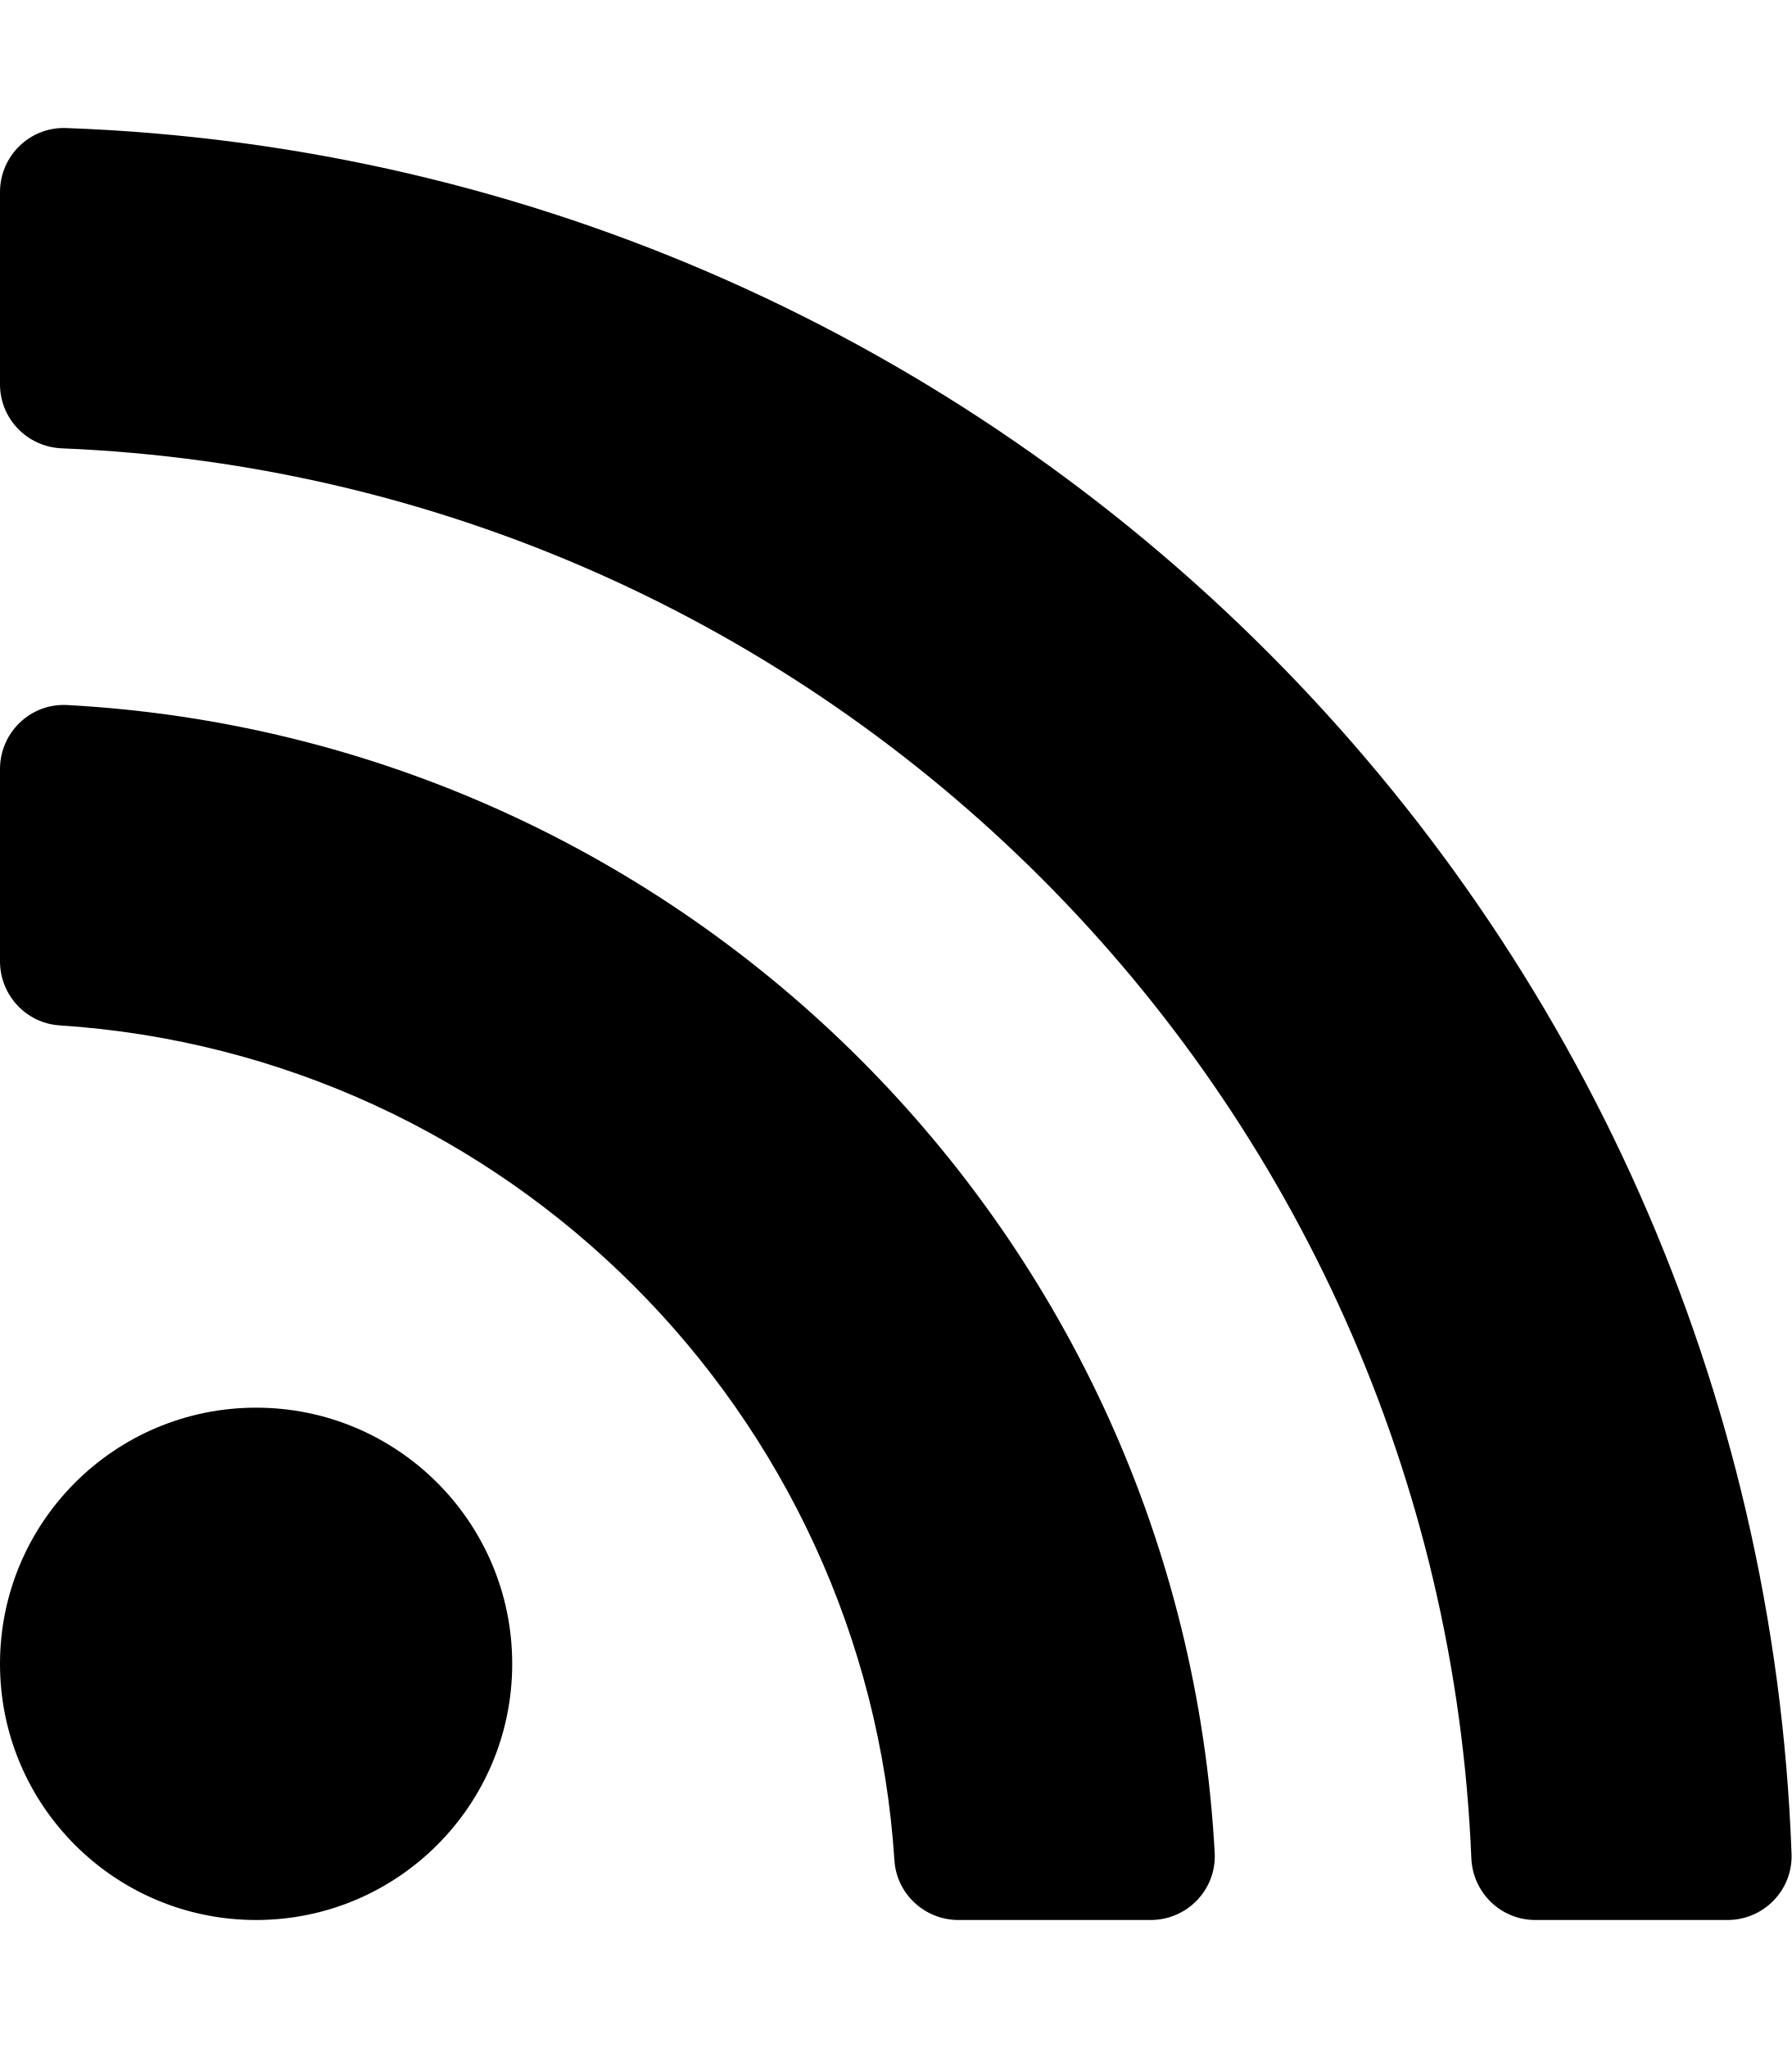
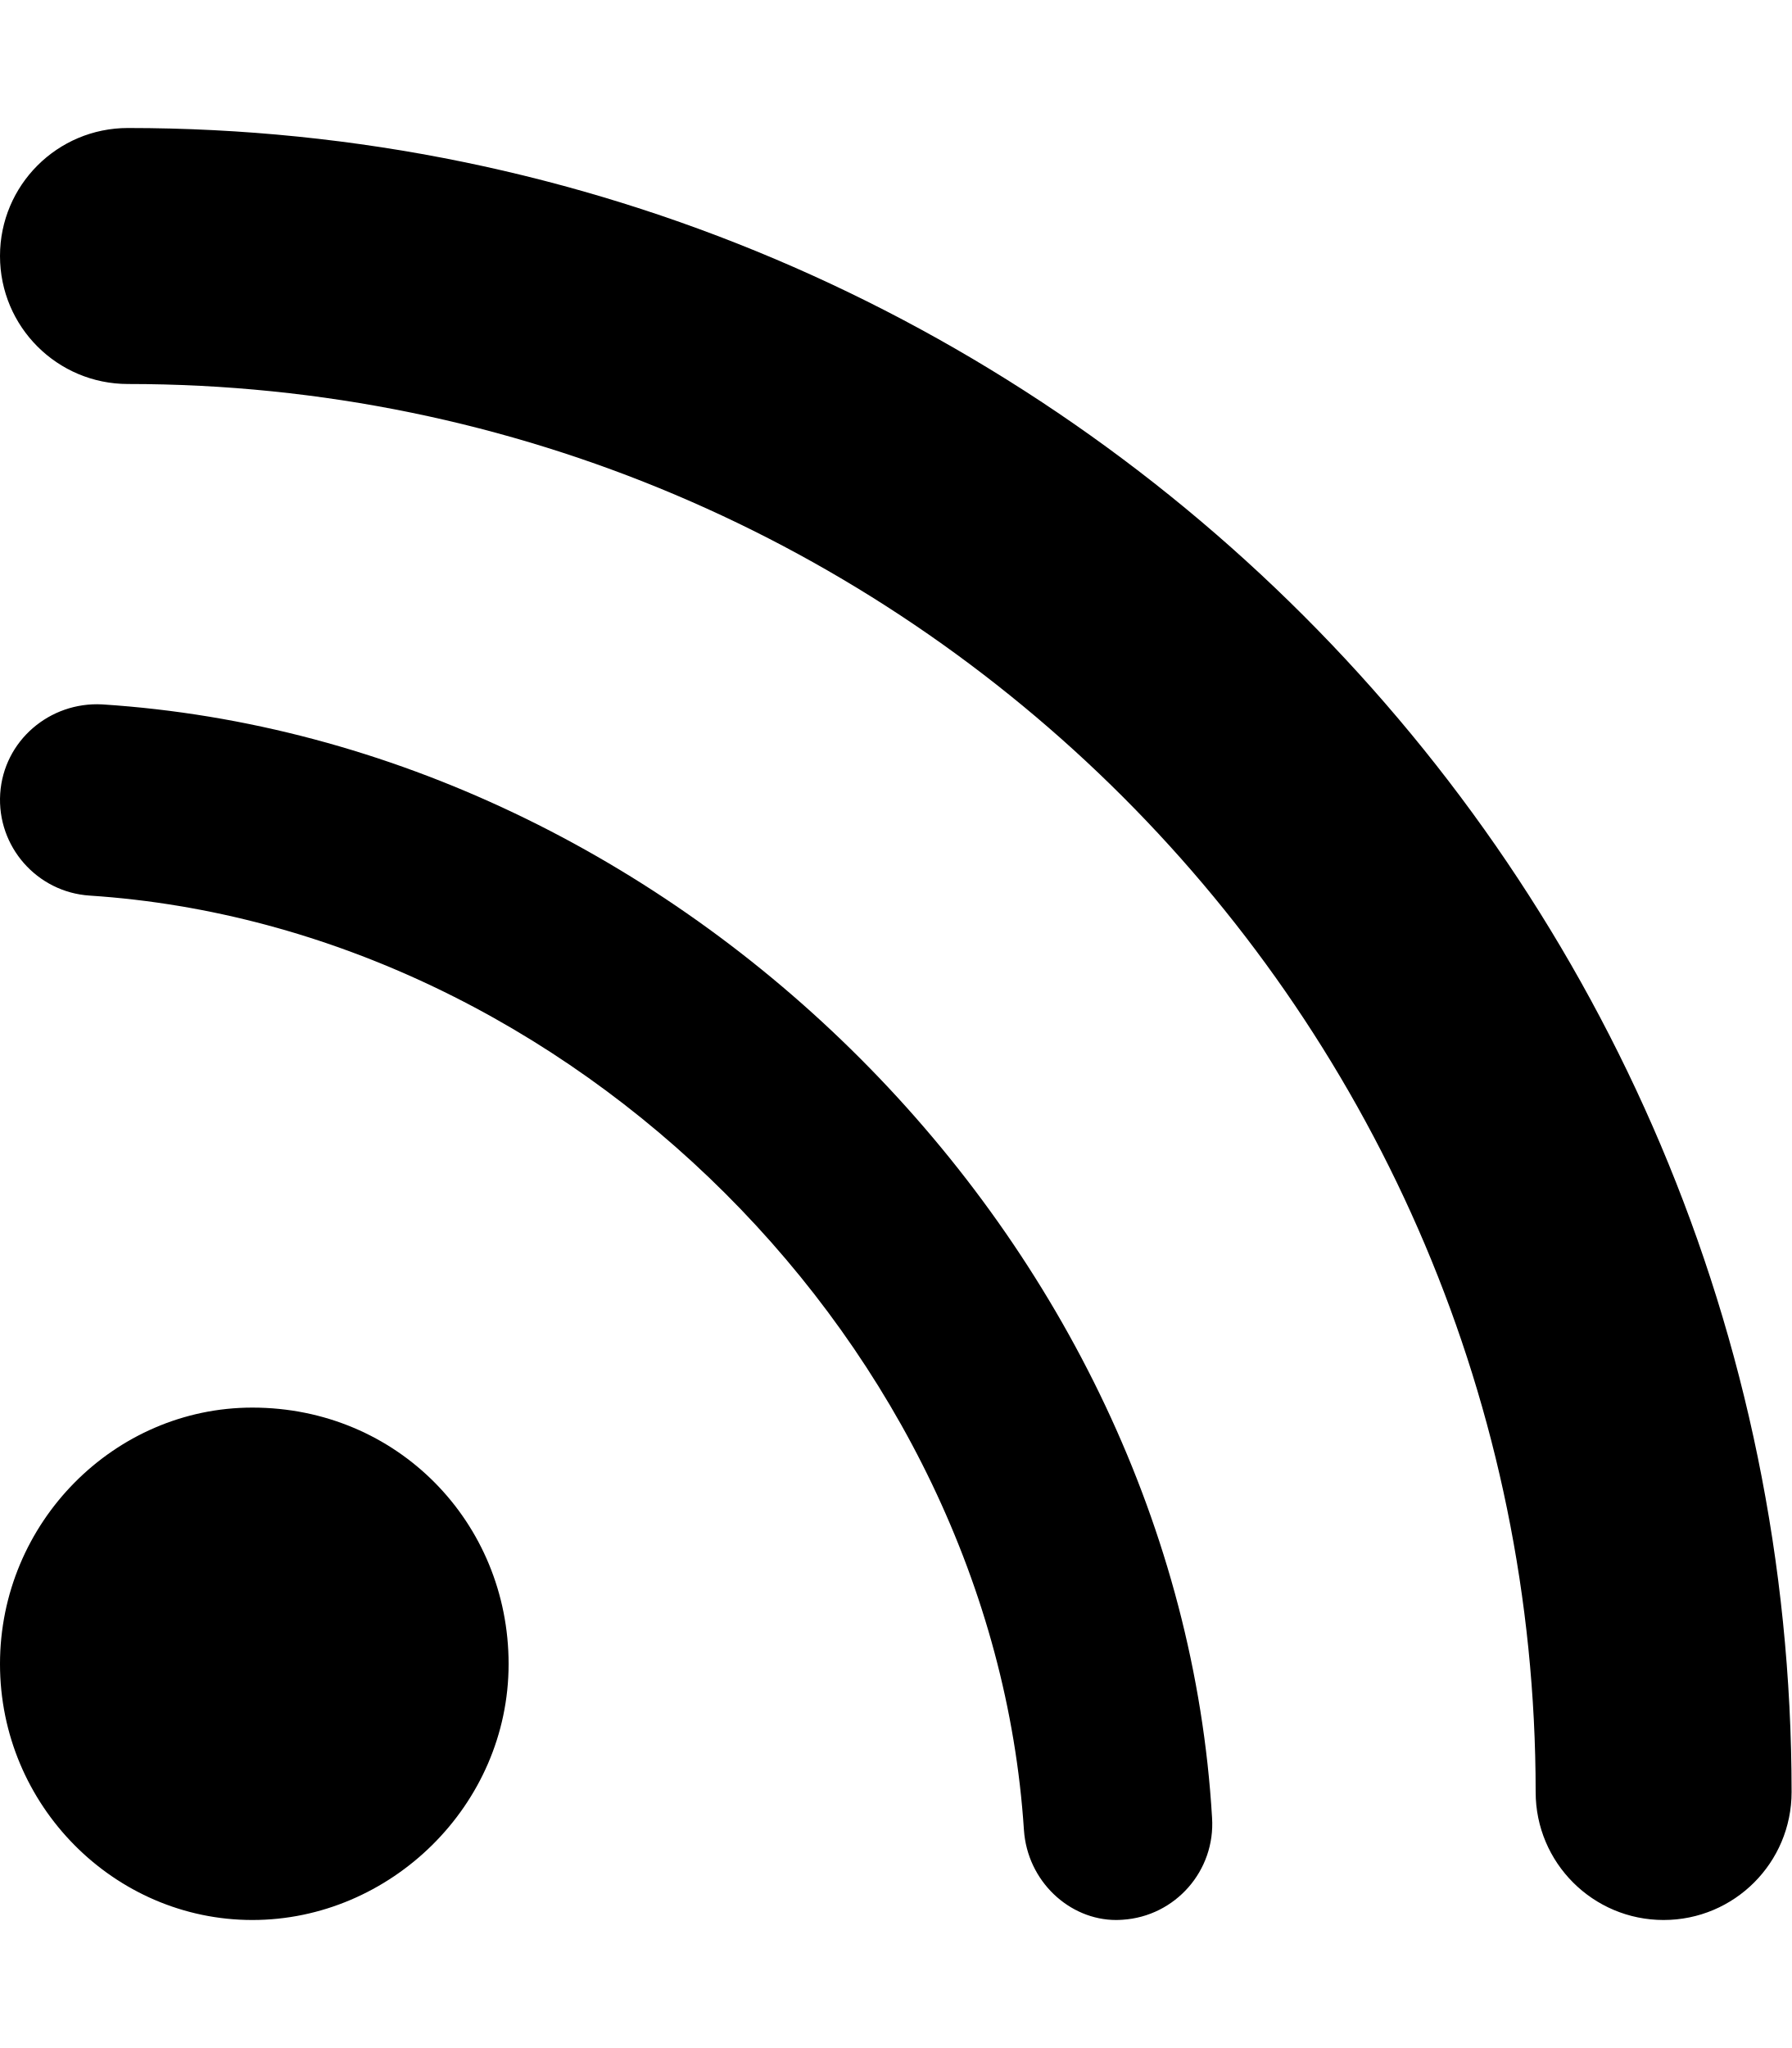
<svg xmlns="http://www.w3.org/2000/svg" viewBox="0 0 448 512">
-   <path d="M128.081 415.959c0 35.369-28.672 64.041-64.041 64.041S0 451.328 0 415.959s28.672-64.041 64.041-64.041 64.04 28.673 64.04 64.041zm175.66 47.25c-8.354-154.6-132.185-278.587-286.95-286.95C7.656 175.765 0 183.105 0 192.253v48.069c0 8.415 6.49 15.472 14.887 16.018 111.832 7.284 201.473 96.702 208.772 208.772.547 8.397 7.604 14.887 16.018 14.887h48.069c9.149.001 16.489-7.655 15.995-16.79zm144.249.288C439.596 229.677 251.465 40.445 16.503 32.01 7.473 31.686 0 38.981 0 48.016v48.068c0 8.625 6.835 15.645 15.453 15.999 191.179 7.839 344.627 161.316 352.465 352.465.353 8.618 7.373 15.453 15.999 15.453h48.068c9.034-.001 16.329-7.474 16.005-16.504z" />
+   <path d="M25.57 176.1C12.41 175.4 .912 185.2 .052 198.4s9.173 24.65 22.39 25.5c120.1 7.875 225.7 112.7 233.6 233.6C256.9 470.3 267.4 480 279.1 480c.531 0 1.062-.031 1.594-.062c13.22-.844 23.25-12.28 22.39-25.5C294.6 310.3 169.7 185.4 25.57 176.1zM32 32C14.33 32 0 46.31 0 64s14.33 32 32 32c194.1 0 352 157.9 352 352c0 17.69 14.33 32 32 32s32-14.31 32-32C448 218.6 261.4 32 32 32zM63.1 351.9C28.63 351.9 0 380.6 0 416s28.63 64 63.1 64s64.08-28.62 64.08-64S99.37 351.9 63.1 351.9z" />
</svg>
